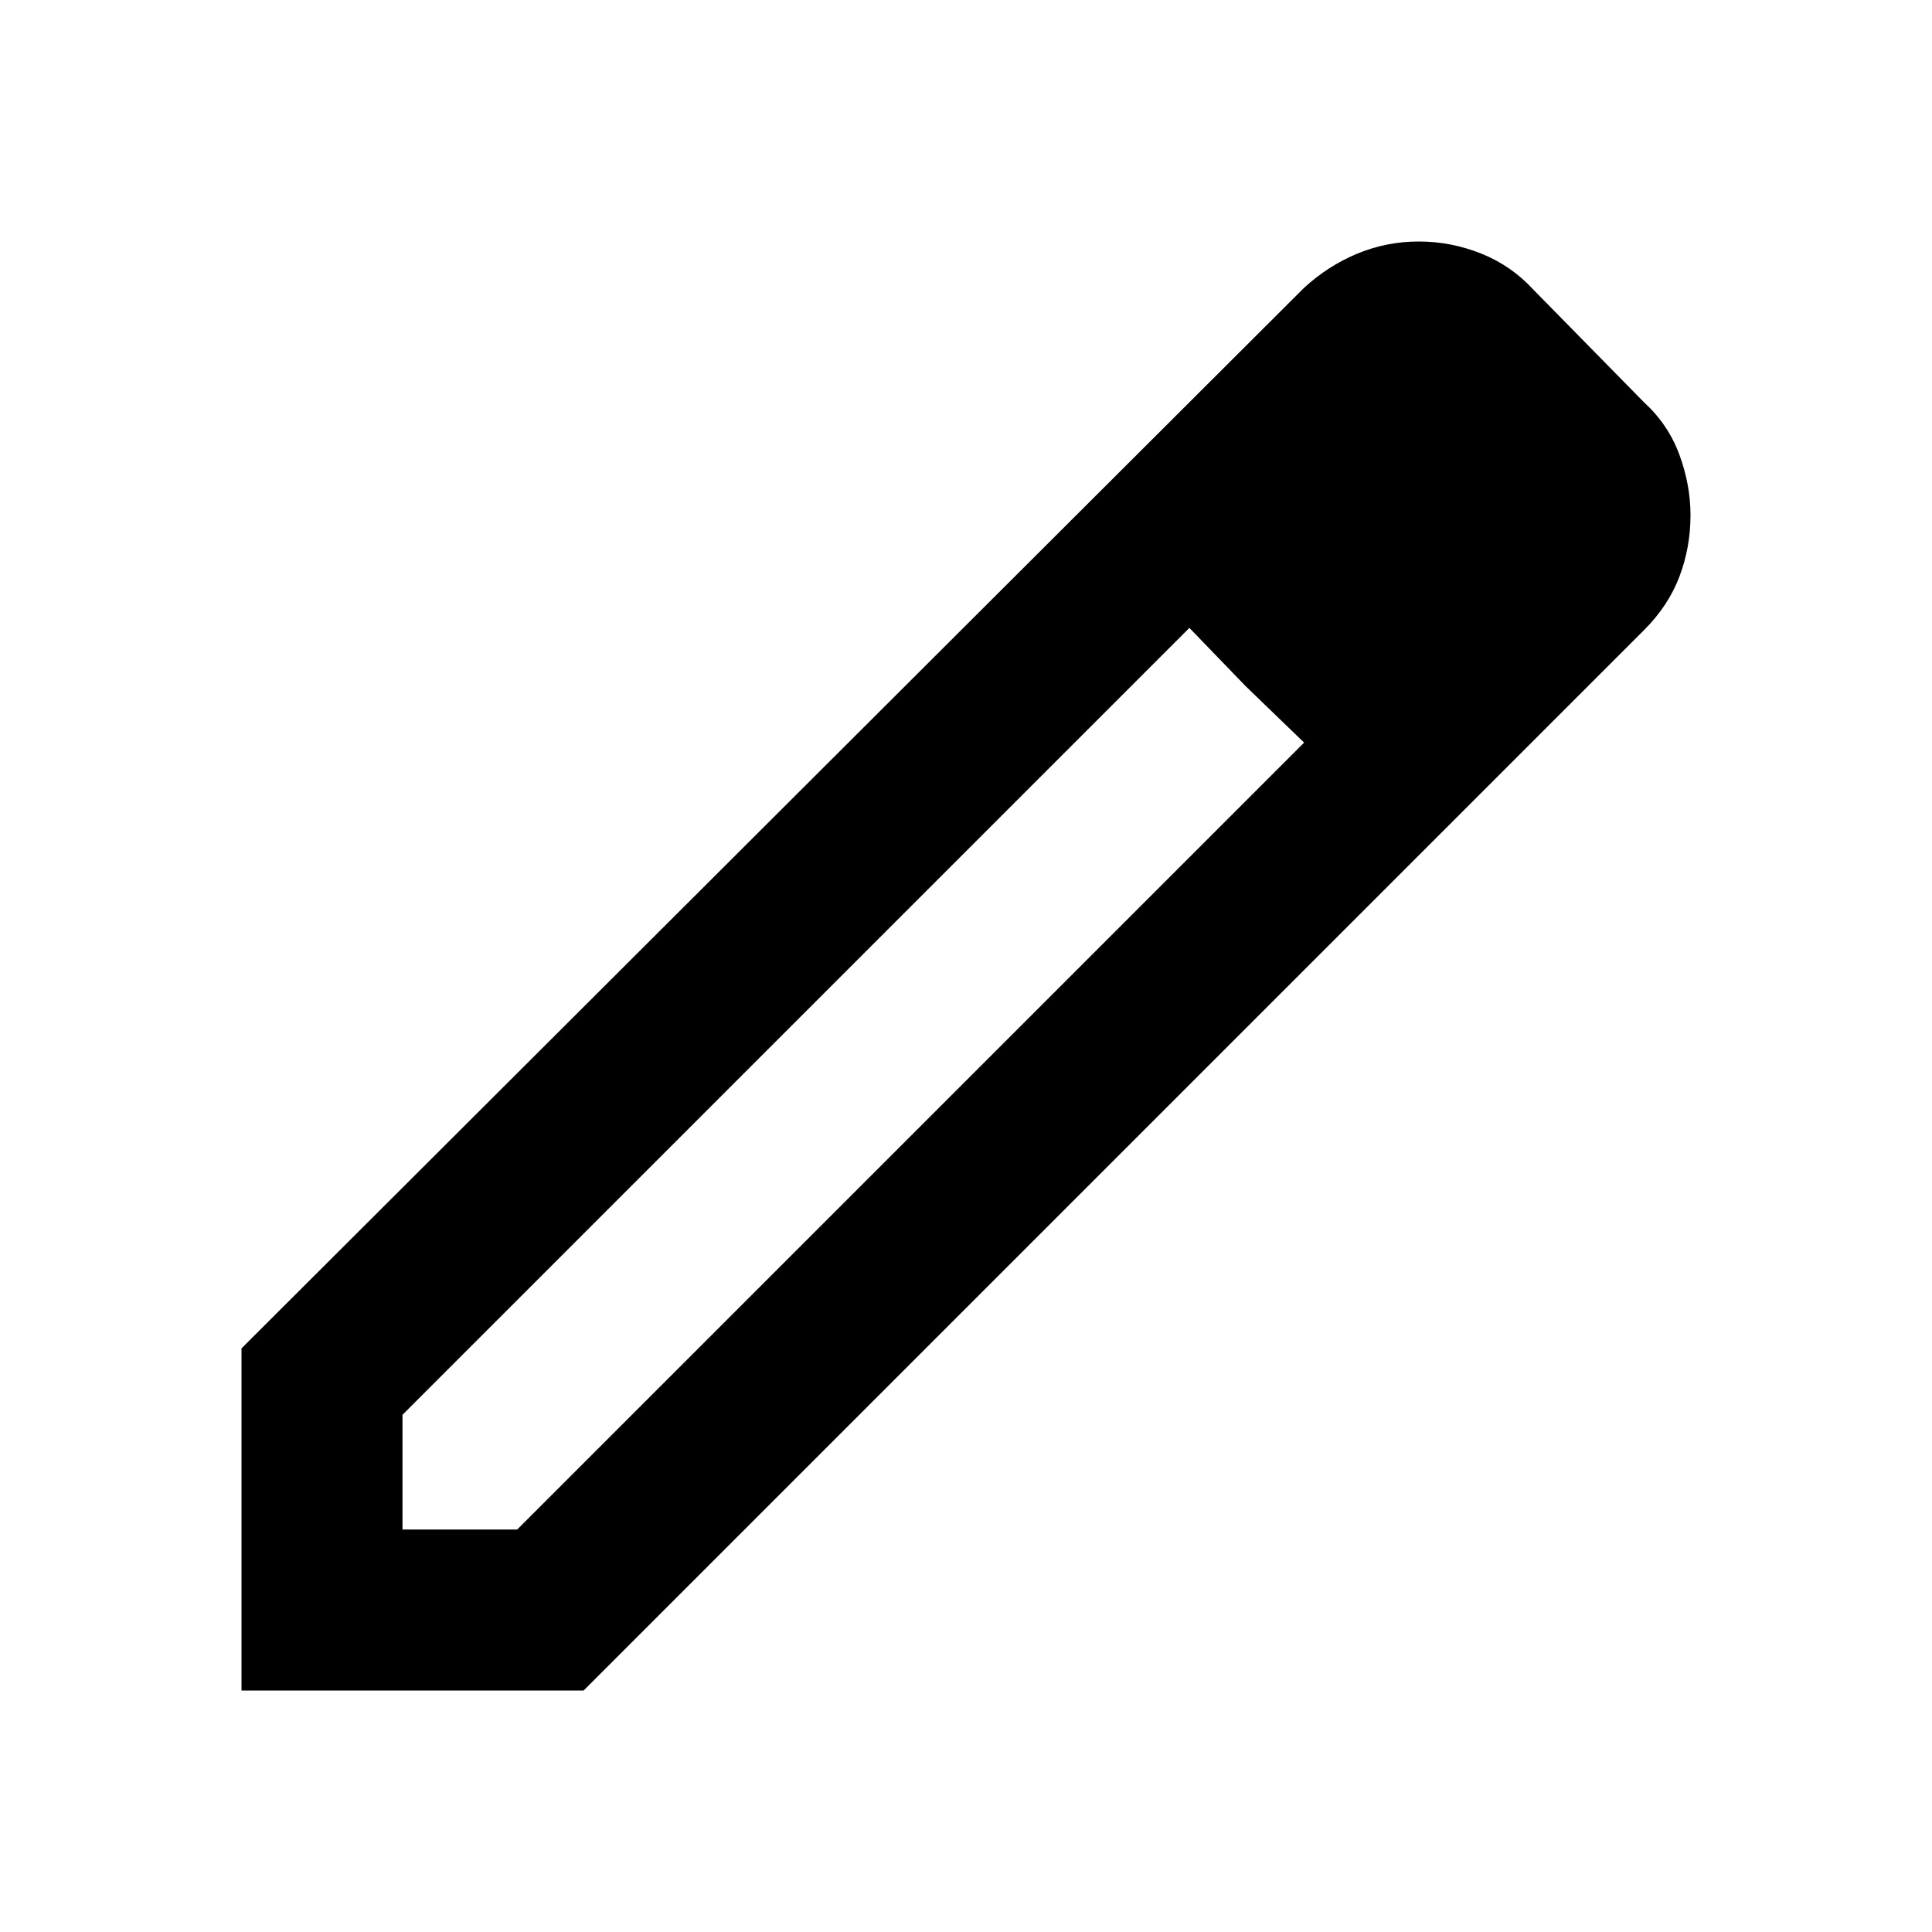
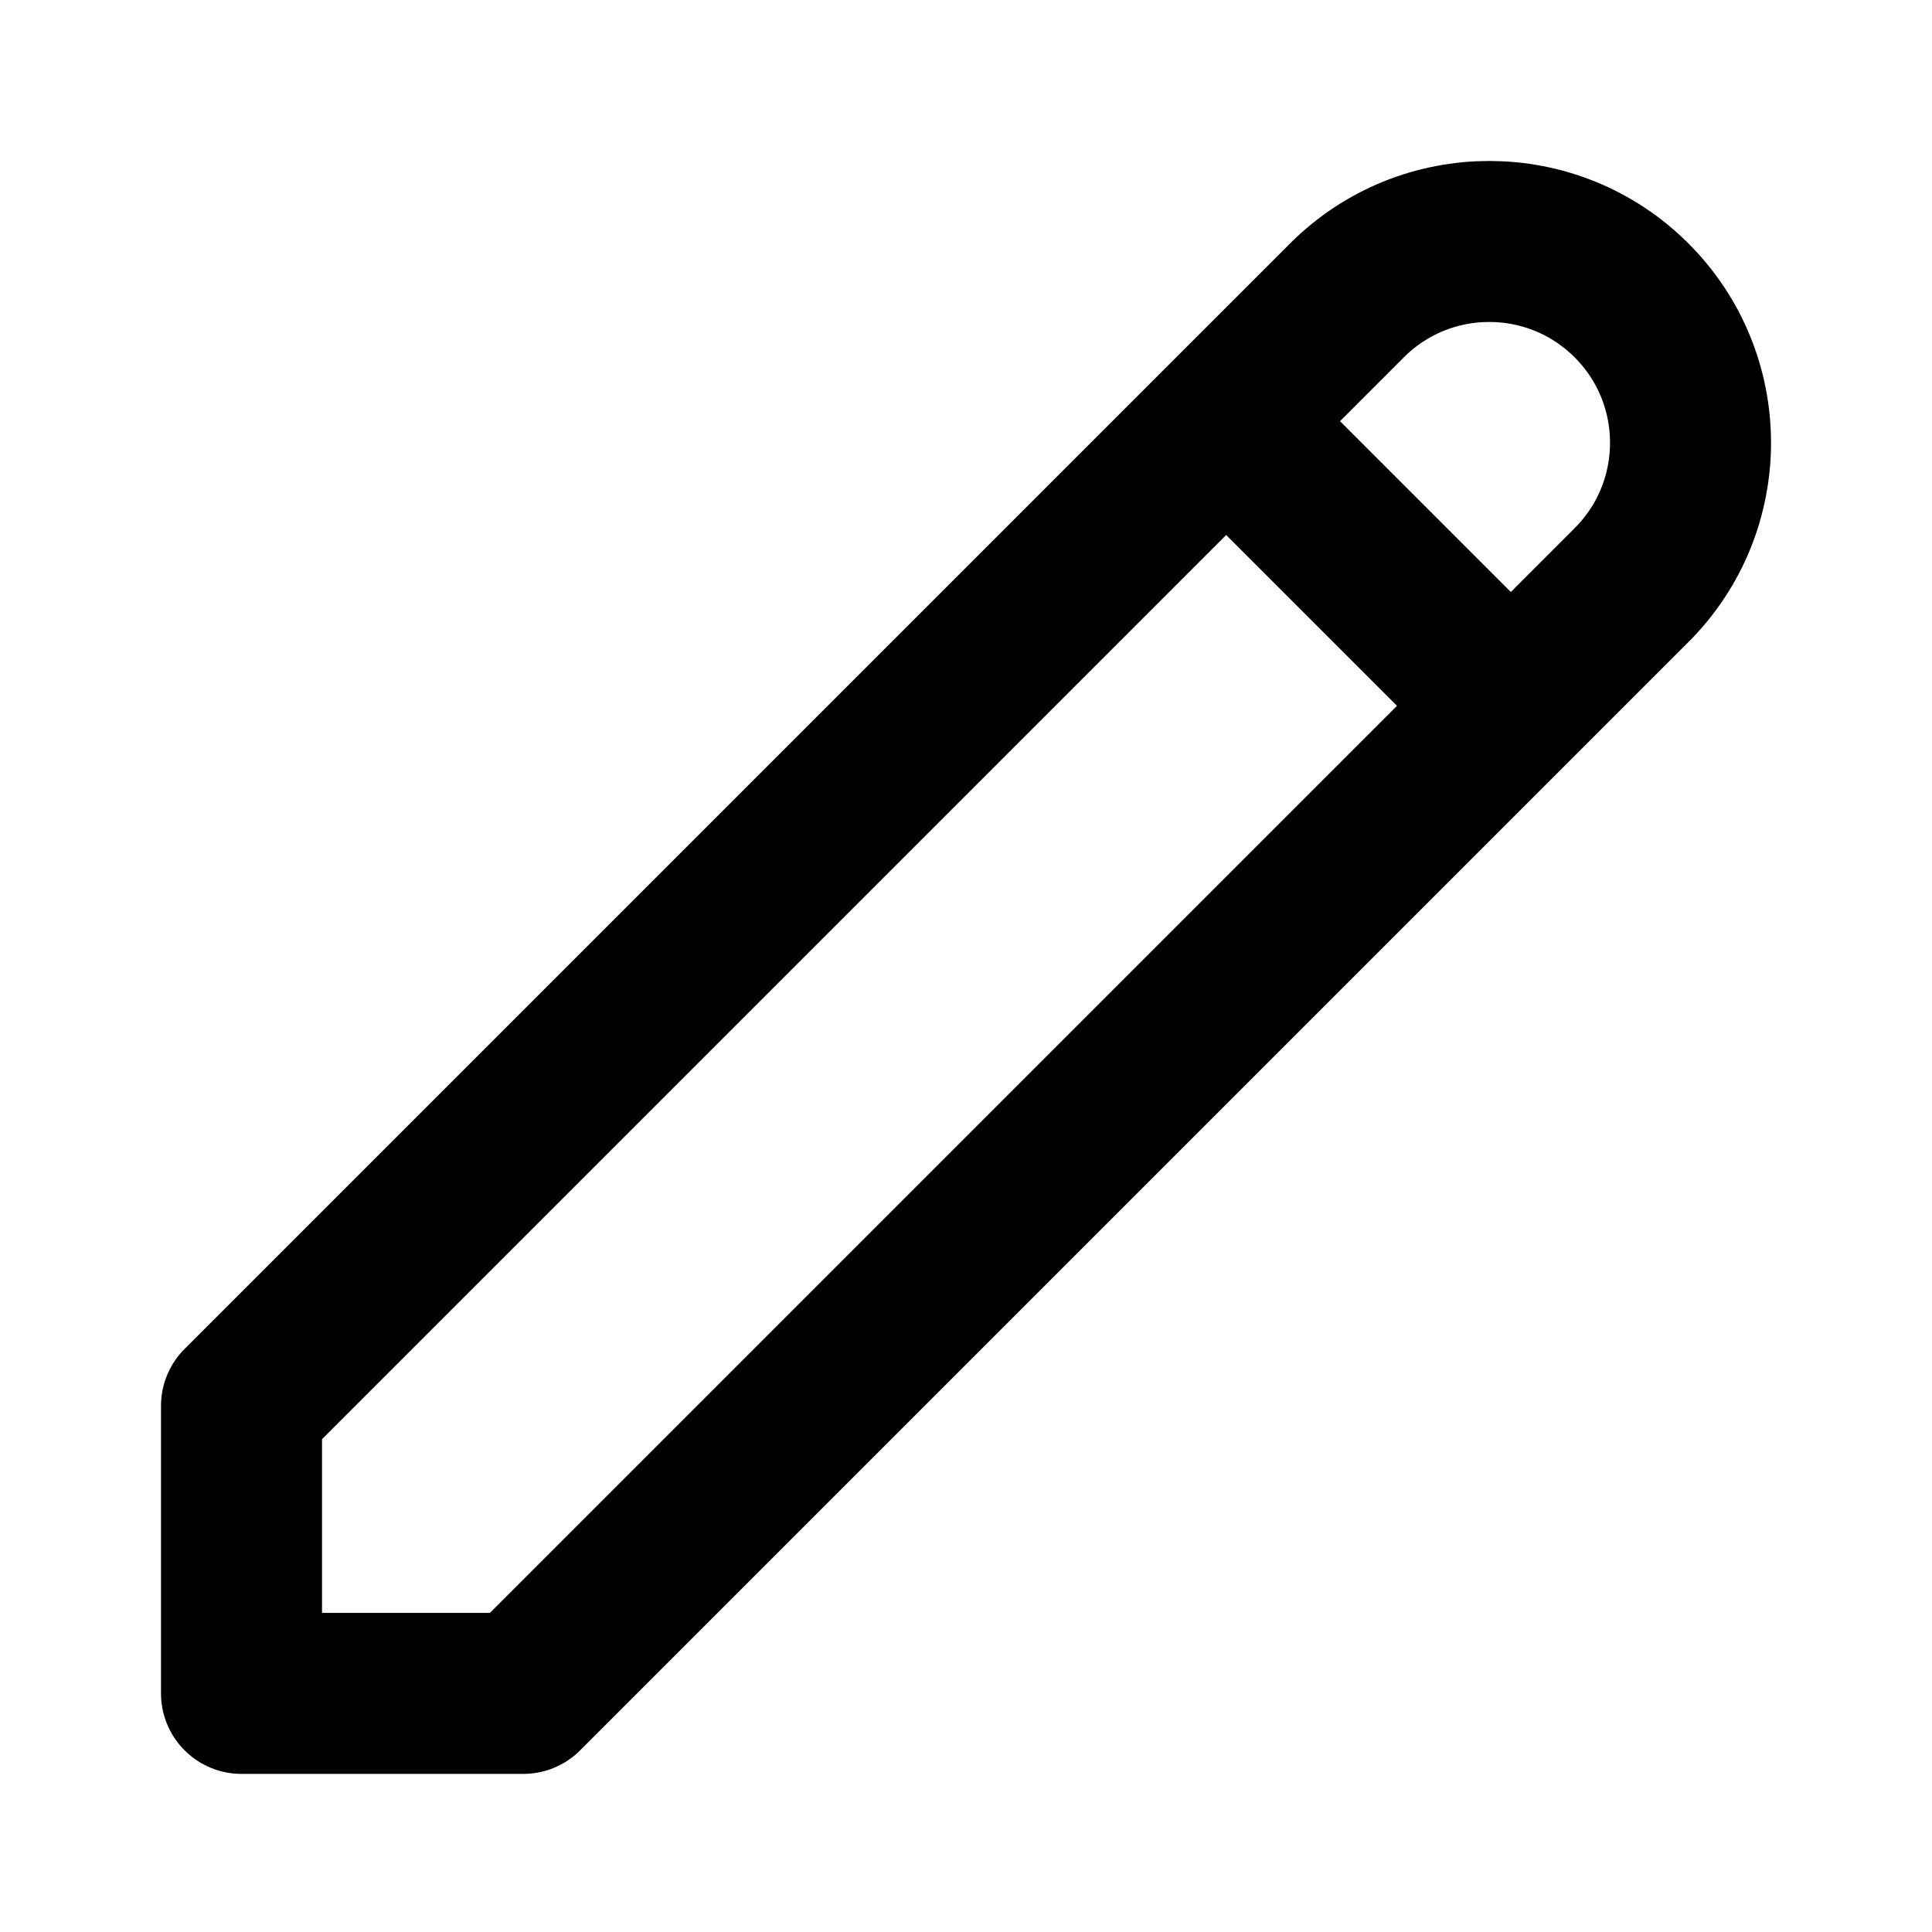
- <svg xmlns="http://www.w3.org/2000/svg" height="24" viewBox="0 -960 960 960" width="24">
-   <path d="M200-200h57l391-391-57-57-391 391v57Zm-80 80v-170l528-527q12-11 26.5-17t30.5-6q16 0 31 6t26 18l55 56q12 11 17.5 26t5.5 30q0 16-5.5 30.5T817-647L290-120H120Zm640-584-56-56 56 56Zm-141 85-28-29 57 57-29-28Z" />
+ <svg xmlns="http://www.w3.org/2000/svg" width="24" height="24" viewBox="0 0 24 24" fill="none" stroke="currentColor" stroke-width="2" stroke-linecap="round" stroke-linejoin="round">
+   <path d="M15.232 5.232l3.536 3.536m-2.036-5.036a2.5 2.5 0 113.536 3.536L6.5 21.036H3v-3.572L16.732 3.732z" />
</svg>
